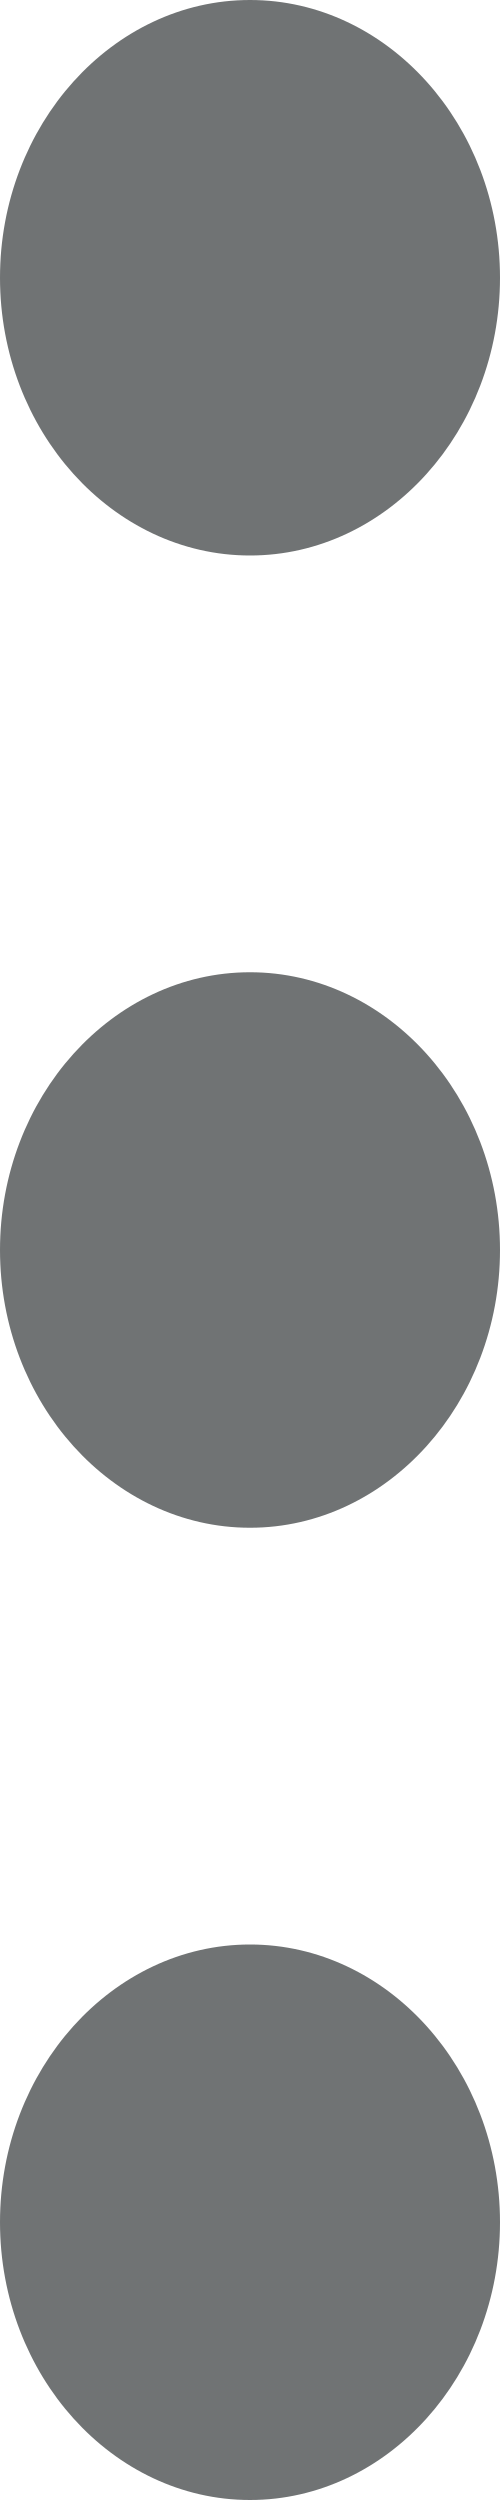
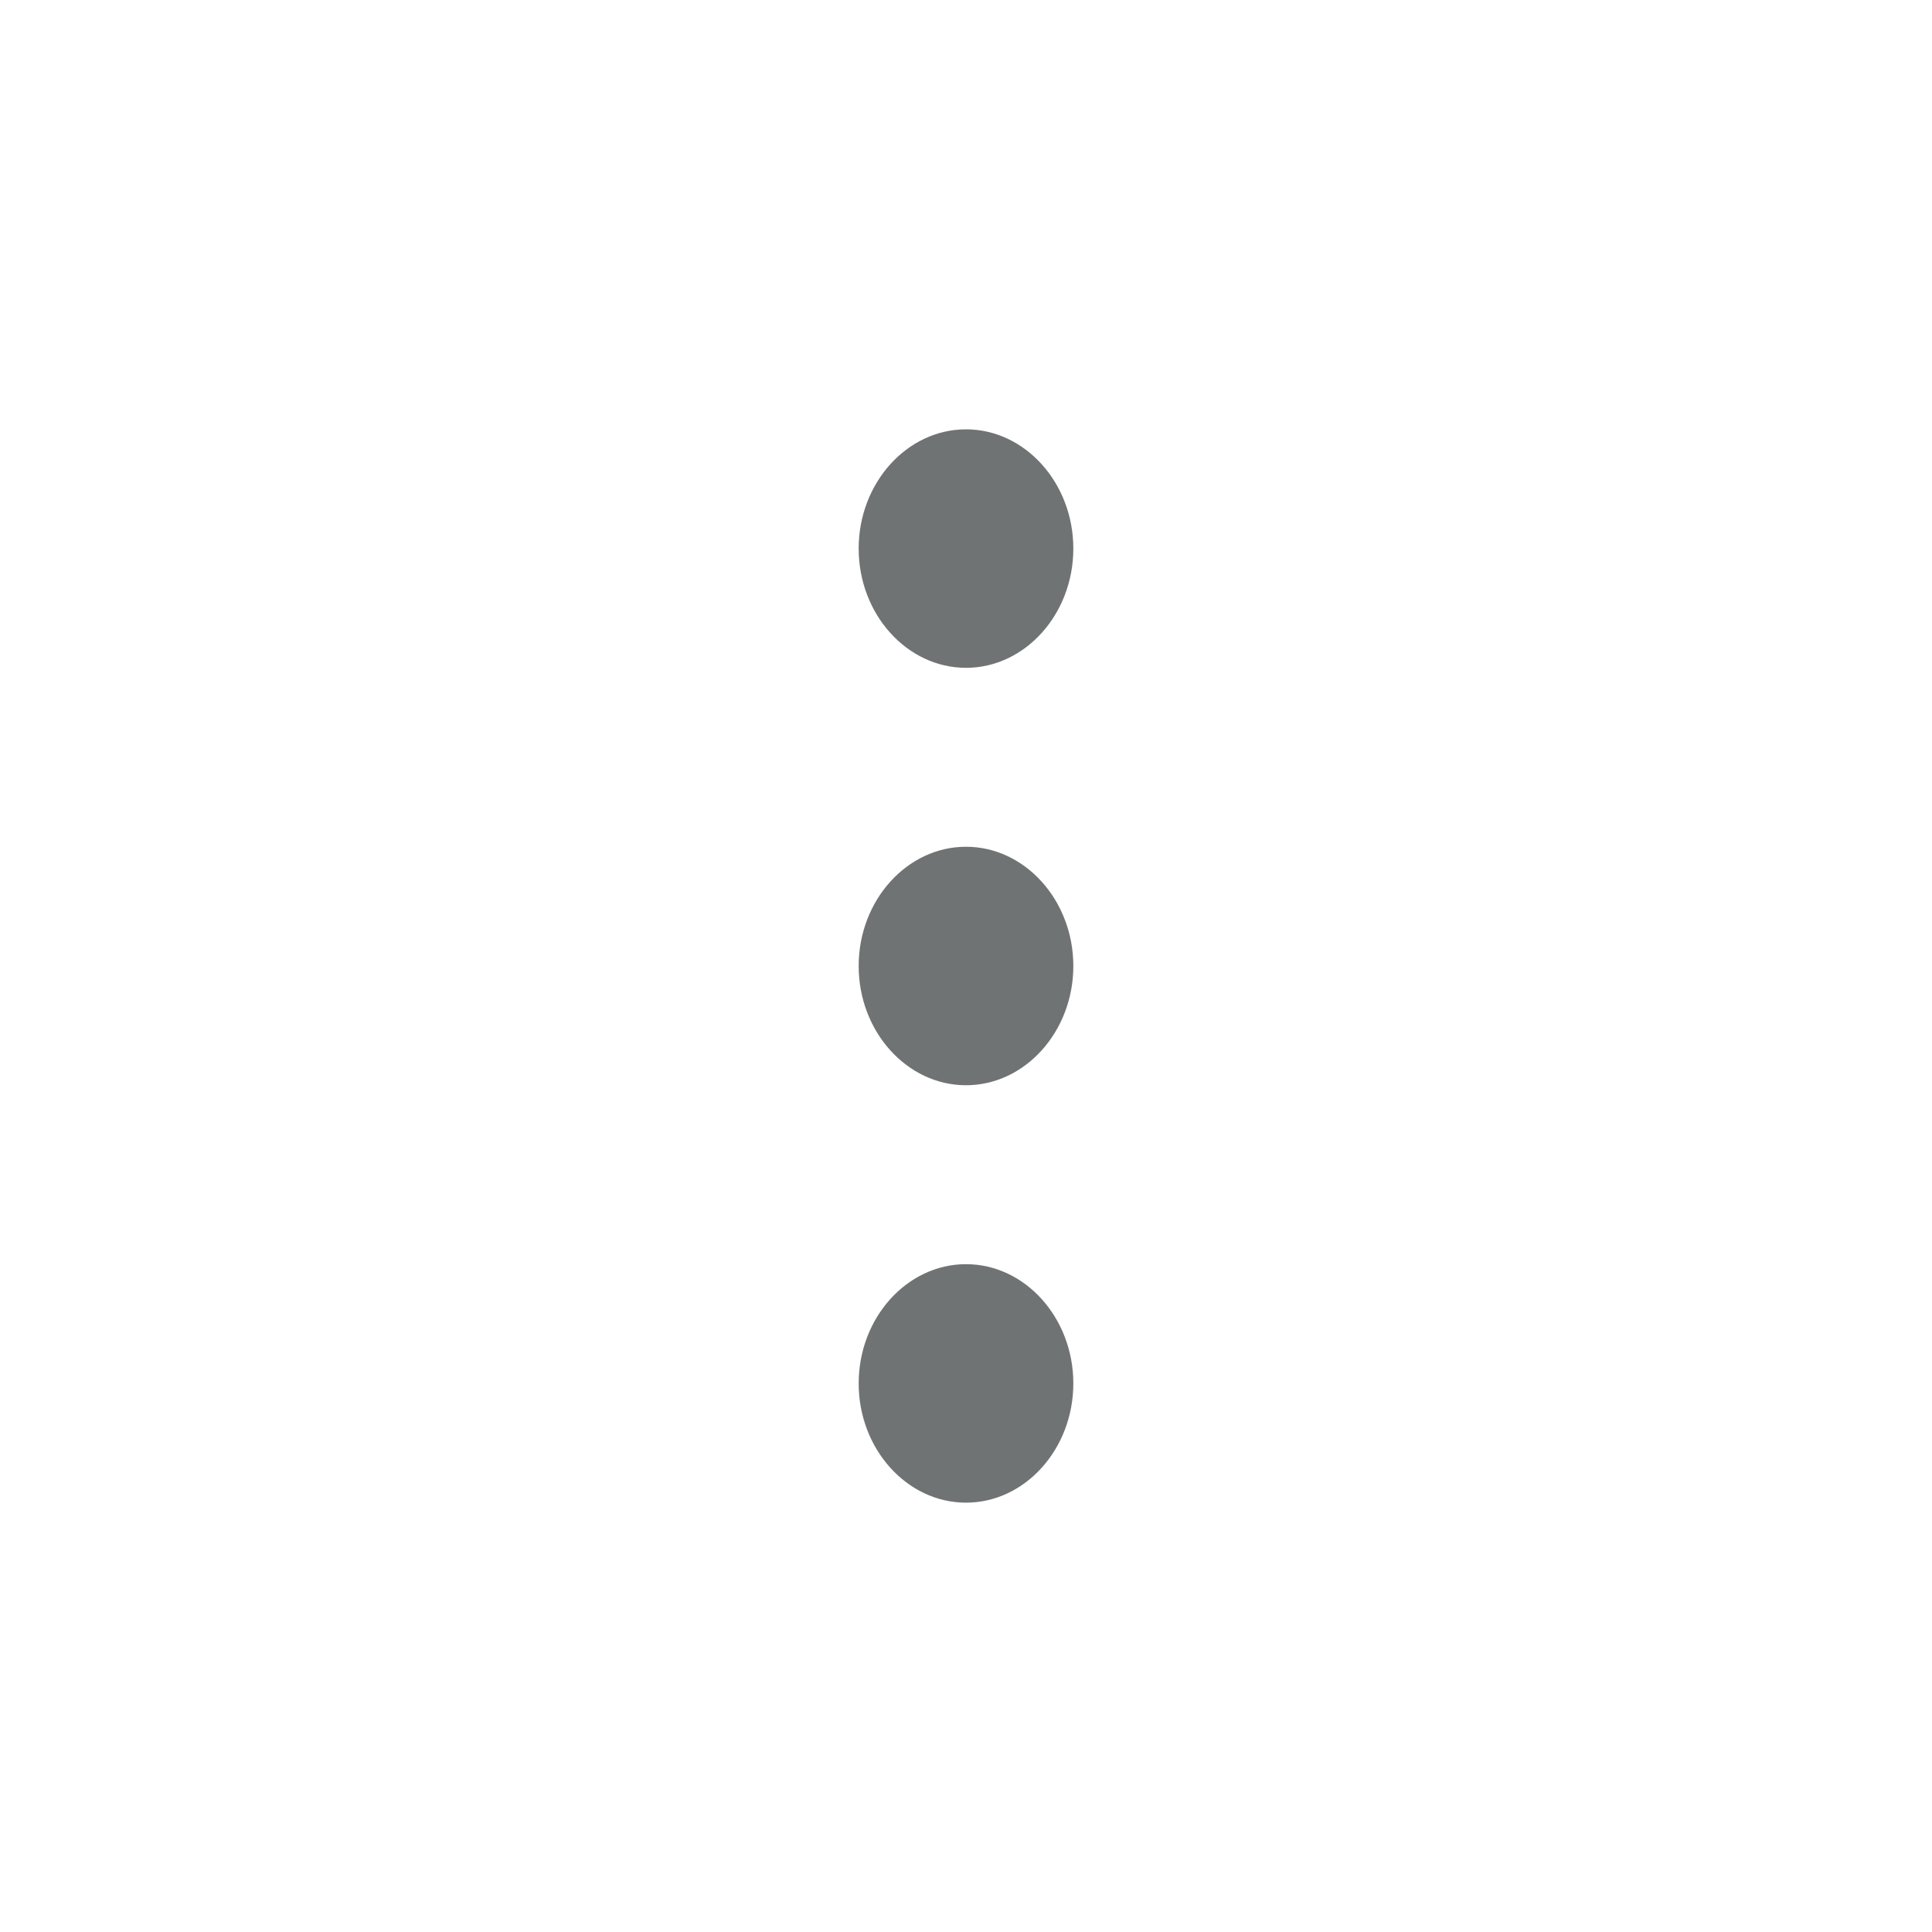
- <svg xmlns="http://www.w3.org/2000/svg" width="4" height="20" viewBox="0 0 4 20" fill="none">
-   <path d="M2 0C0.9 0 0 1 0 2.222C0 3.444 0.9 4.444 2 4.444C3.1 4.444 4 3.444 4 2.222C4 1 3.1 0 2 0ZM2 15.556C0.9 15.556 0 16.556 0 17.778C0 19 0.9 20 2 20C3.1 20 4 19 4 17.778C4 16.556 3.1 15.556 2 15.556ZM2 7.778C0.9 7.778 0 8.778 0 10C0 11.222 0.9 12.222 2 12.222C3.1 12.222 4 11.222 4 10C4 8.778 3.1 7.778 2 7.778Z" fill="#707374" />
+ <svg xmlns="http://www.w3.org/2000/svg" width="36" height="36" viewBox="0 0 36 36" fill="#707374">
+   <path d="M18 8C16.9 8 16 9 16 10.222C16 11.444 16.9 12.444 18 12.444C19.1 12.444 20 11.444 20 10.222C20 9 19.1 8 18 8ZM18 23.556C16.9 23.556 16 24.556 16 25.778C16 27 16.9 28 18 28C19.1 28 20 27 20 25.778C20 24.556 19.1 23.556 18 23.556ZM18 15.778C16.9 15.778 16 16.778 16 18C16 19.222 16.9 20.222 18 20.222C19.1 20.222 20 19.222 20 18C20 16.778 19.1 15.778 18 15.778Z" />
</svg>
